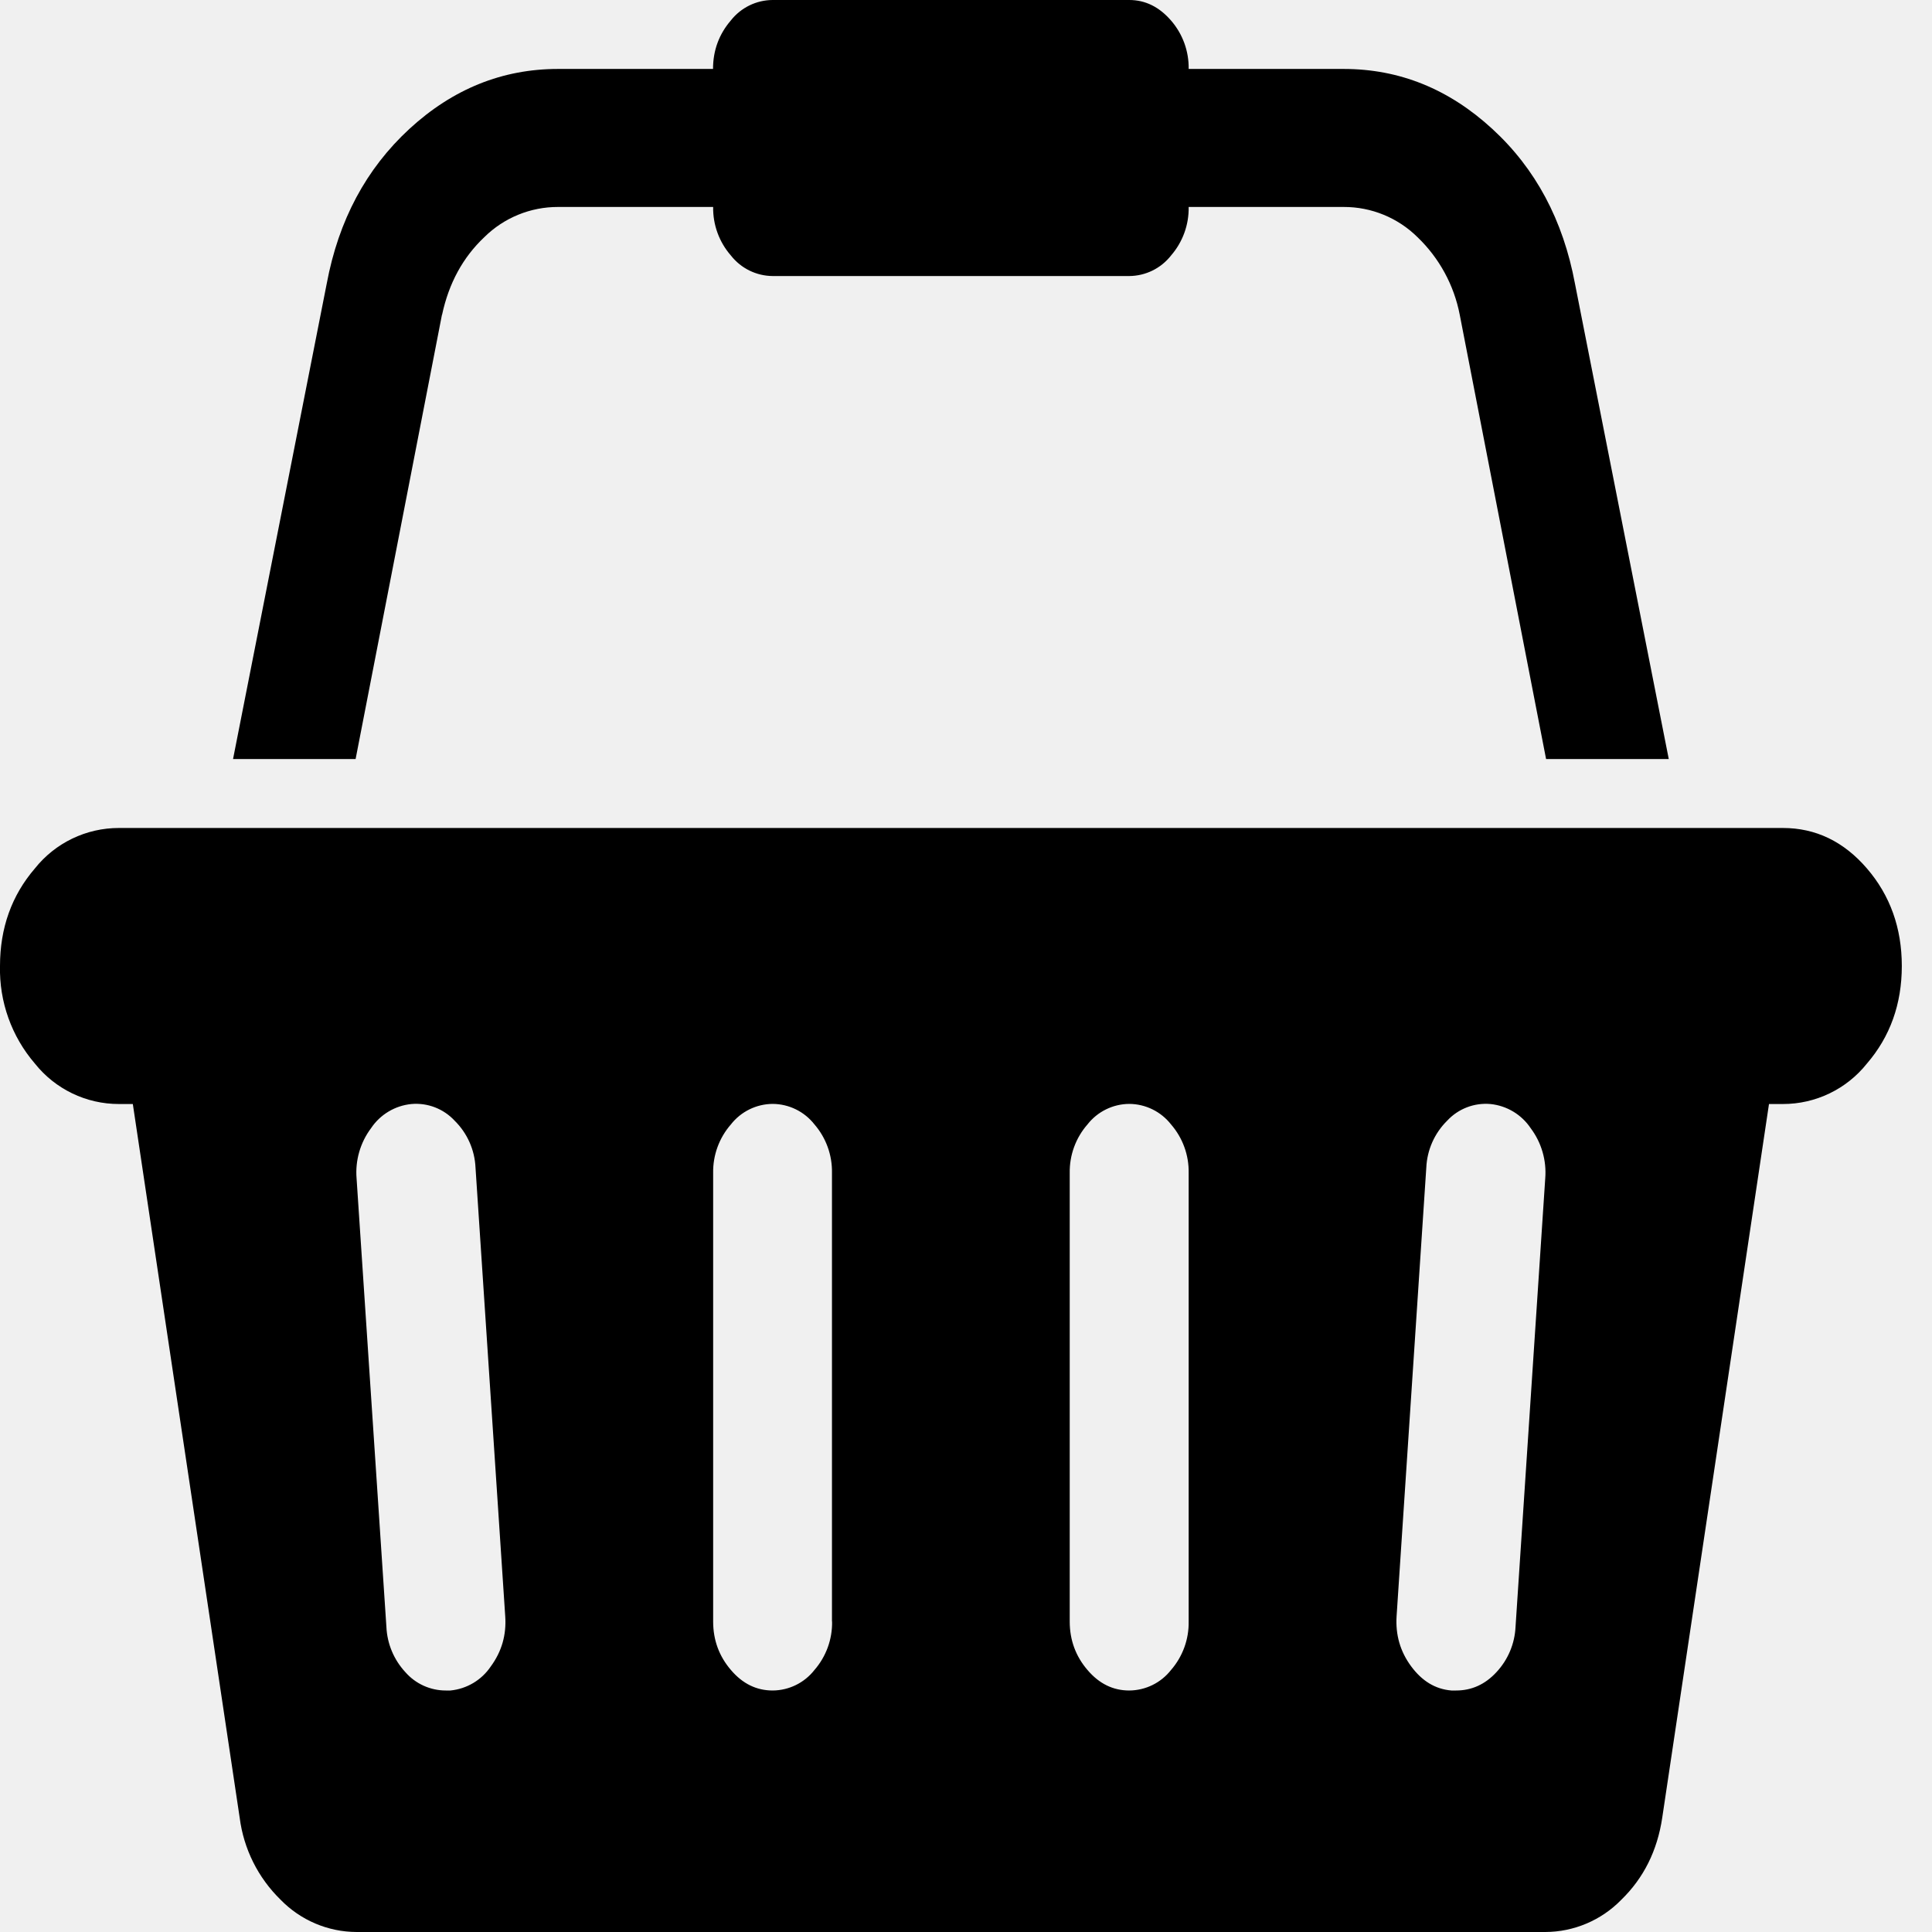
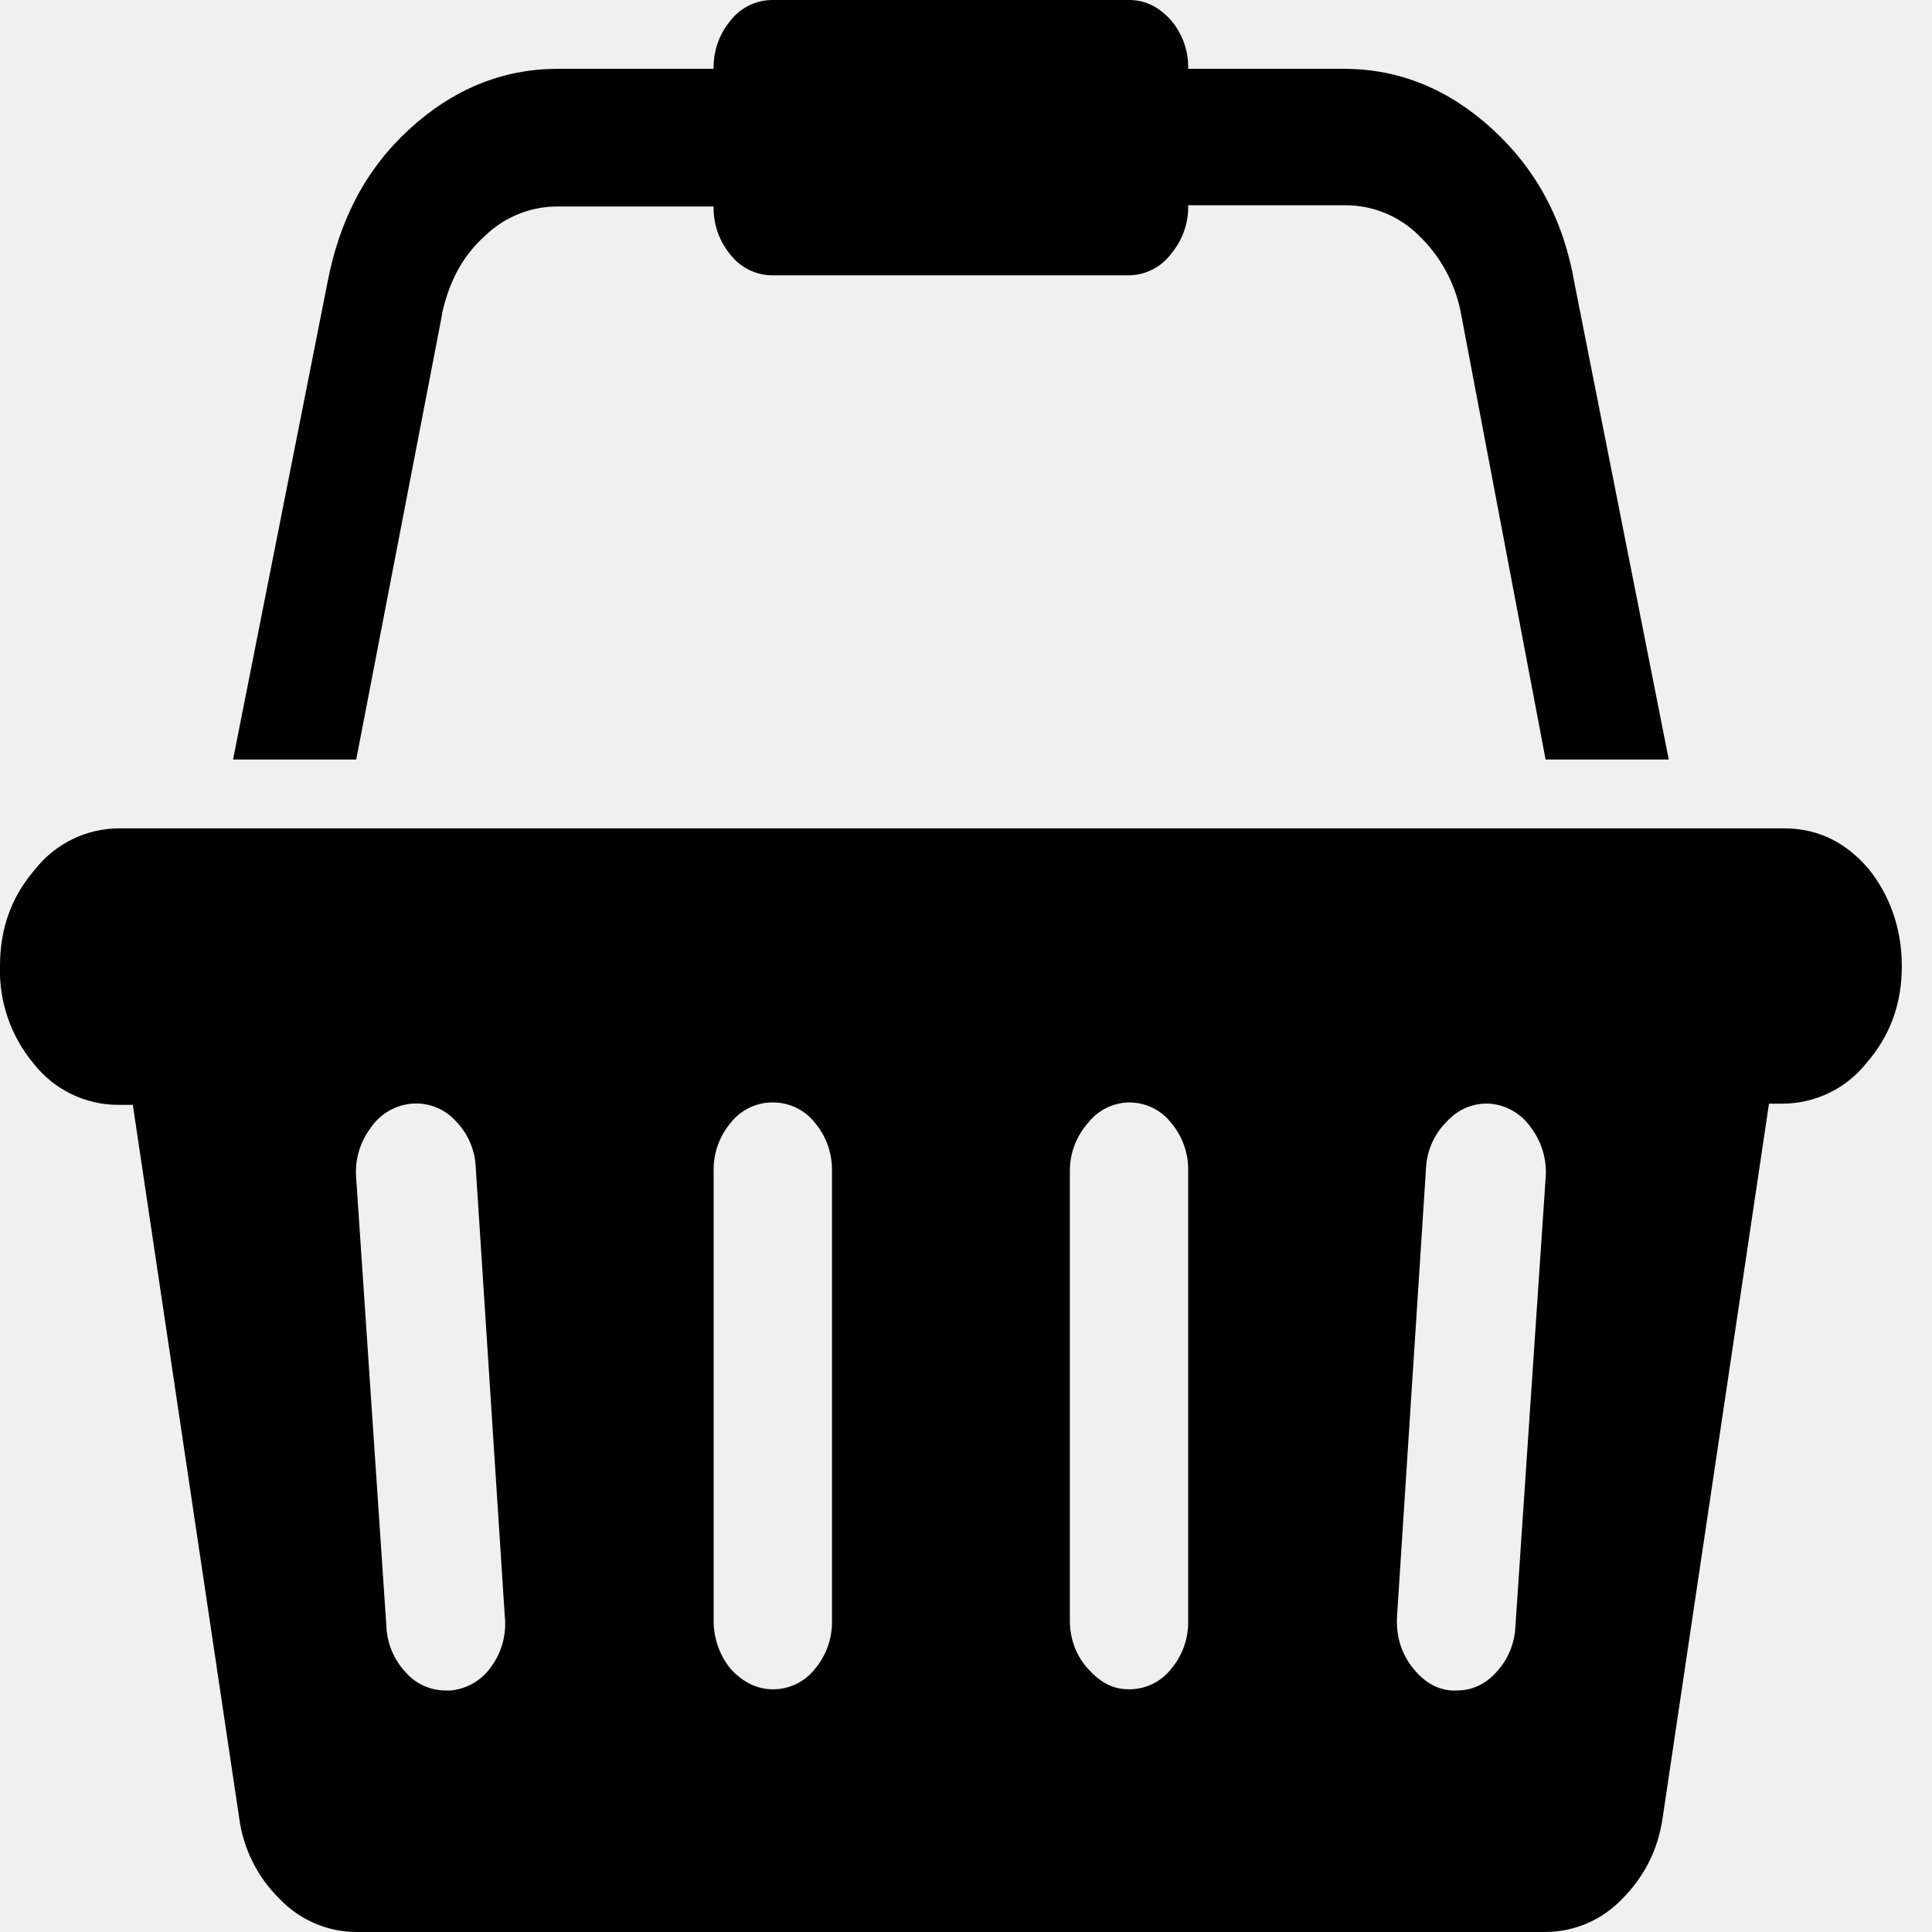
<svg xmlns="http://www.w3.org/2000/svg" width="16" height="16" fill="none">
-   <g clip-path="url(#clip0)">
-     <path d="M14.765 6.857c.272 0 .504.112.696.335.192.223.289.493.289.808 0 .315-.097.585-.289.808a.888.888 0 0 1-.696.335h-.115l-.884 5.91c-.041.274-.154.5-.339.68a.883.883 0 0 1-.63.267H2.953a.882.882 0 0 1-.63-.268 1.152 1.152 0 0 1-.338-.678L1.1 9.143H.985a.888.888 0 0 1-.696-.335A1.196 1.196 0 0 1 0 8c0-.315.097-.585.289-.808a.888.888 0 0 1 .696-.335h13.78zM3.73 14a.456.456 0 0 0 .335-.2c.09-.123.13-.261.119-.416L3.938 9.67a.582.582 0 0 0-.173-.389.436.436 0 0 0-.358-.138.456.456 0 0 0-.334.2.611.611 0 0 0-.12.416l.247 3.714a.59.59 0 0 0 .157.375.444.444 0 0 0 .335.152h.038zm3.16-.571V9.714a.596.596 0 0 0-.145-.402.443.443 0 0 0-.346-.17.443.443 0 0 0-.346.17.596.596 0 0 0-.147.402v3.715c0 .154.05.288.147.401.097.114.212.17.346.17a.443.443 0 0 0 .346-.17.596.596 0 0 0 .146-.401zm2.954 0V9.714a.596.596 0 0 0-.146-.402.443.443 0 0 0-.346-.17.443.443 0 0 0-.346.17.596.596 0 0 0-.147.402v3.715c0 .154.05.288.147.401.097.114.212.17.346.17a.443.443 0 0 0 .346-.17.596.596 0 0 0 .146-.401zm2.707.044l.246-3.714a.611.611 0 0 0-.12-.415.456.456 0 0 0-.334-.201.436.436 0 0 0-.358.138.582.582 0 0 0-.173.389l-.246 3.714c-.01.155.03.293.12.415s.2.19.334.201h.039c.128 0 .24-.05.334-.152a.59.59 0 0 0 .158-.375zM3.66 2.607l-.715 3.679H1.93l.776-3.938c.098-.524.326-.95.685-1.281.359-.33.769-.496 1.23-.496h1.284c0-.154.05-.288.147-.401A.443.443 0 0 1 6.399 0h2.953c.133 0 .248.057.346.17a.596.596 0 0 1 .146.401h1.284c.461 0 .871.166 1.23.496.36.33.587.757.685 1.281l.777 3.938h-1.016l-.715-3.679a1.207 1.207 0 0 0-.35-.643.865.865 0 0 0-.611-.25H9.844a.596.596 0 0 1-.146.402.443.443 0 0 1-.346.17H6.399a.443.443 0 0 1-.346-.17.596.596 0 0 1-.147-.402H4.622a.865.865 0 0 0-.611.25c-.177.167-.294.381-.35.643z" fill="currentColor" />
-   </g>
-   <defs>
-     <clipPath id="clip0">
-       <path fill="#fff" d="M0 0h16v16H0z" />
-     </clipPath>
-   </defs>
+   <path fill="currentColor" d="M14.77 6.86c.27 0 .5.1.7.33.18.22.28.5.28.81 0 .32-.1.58-.29.8a.89.89 0 01-.7.34h-.11l-.88 5.91c-.04.28-.16.5-.34.68a.88.88 0 01-.63.27H2.95a.88.88 0 01-.63-.27 1.15 1.15 0 01-.34-.68l-.88-5.9H.98a.89.89 0 01-.7-.34A1.2 1.2 0 010 8c0-.32.1-.58.29-.8a.89.89 0 01.7-.34h13.77zM3.73 14a.46.46 0 00.34-.2.6.6 0 00.11-.42l-.24-3.71a.58.58 0 00-.17-.39.44.44 0 00-.36-.14.46.46 0 00-.34.2.61.61 0 00-.12.42l.25 3.71a.59.59 0 00.16.38.44.44 0 00.33.15h.04zm3.16-.57V9.7a.6.6 0 00-.14-.4.44.44 0 00-.35-.17.44.44 0 00-.35.17.6.6 0 00-.14.4v3.72c0 .15.05.29.14.4.1.11.22.17.35.17a.44.44 0 00.35-.17.6.6 0 00.14-.4zm2.95 0V9.7a.6.6 0 00-.14-.4.44.44 0 00-.35-.17.44.44 0 00-.34.17.6.6 0 00-.15.4v3.72c0 .15.05.29.15.4.1.11.2.17.34.17a.44.44 0 00.35-.17.6.6 0 00.14-.4zm2.71.04l.25-3.71a.61.61 0 00-.12-.42.46.46 0 00-.34-.2.44.44 0 00-.35.14.58.58 0 00-.18.39l-.24 3.71c-.01.16.03.3.12.42s.2.19.33.2h.04c.13 0 .24-.05.33-.15a.59.59 0 00.16-.38zM3.66 2.61l-.71 3.68H1.93l.78-3.94c.1-.53.32-.95.68-1.28.36-.33.77-.5 1.23-.5h1.29a.6.6 0 01.14-.4A.44.44 0 016.4 0h2.95c.14 0 .25.06.35.17a.6.6 0 01.14.4h1.29c.46 0 .87.17 1.23.5.36.33.59.75.68 1.28l.78 3.94H12.8l-.7-3.69a1.2 1.2 0 00-.35-.65.86.86 0 00-.61-.25h-1.3a.6.6 0 01-.14.4.44.44 0 01-.35.18H6.4a.44.44 0 01-.35-.17.6.6 0 01-.14-.4H4.62a.86.86 0 00-.6.24c-.19.17-.3.38-.36.65z" />
</svg>
